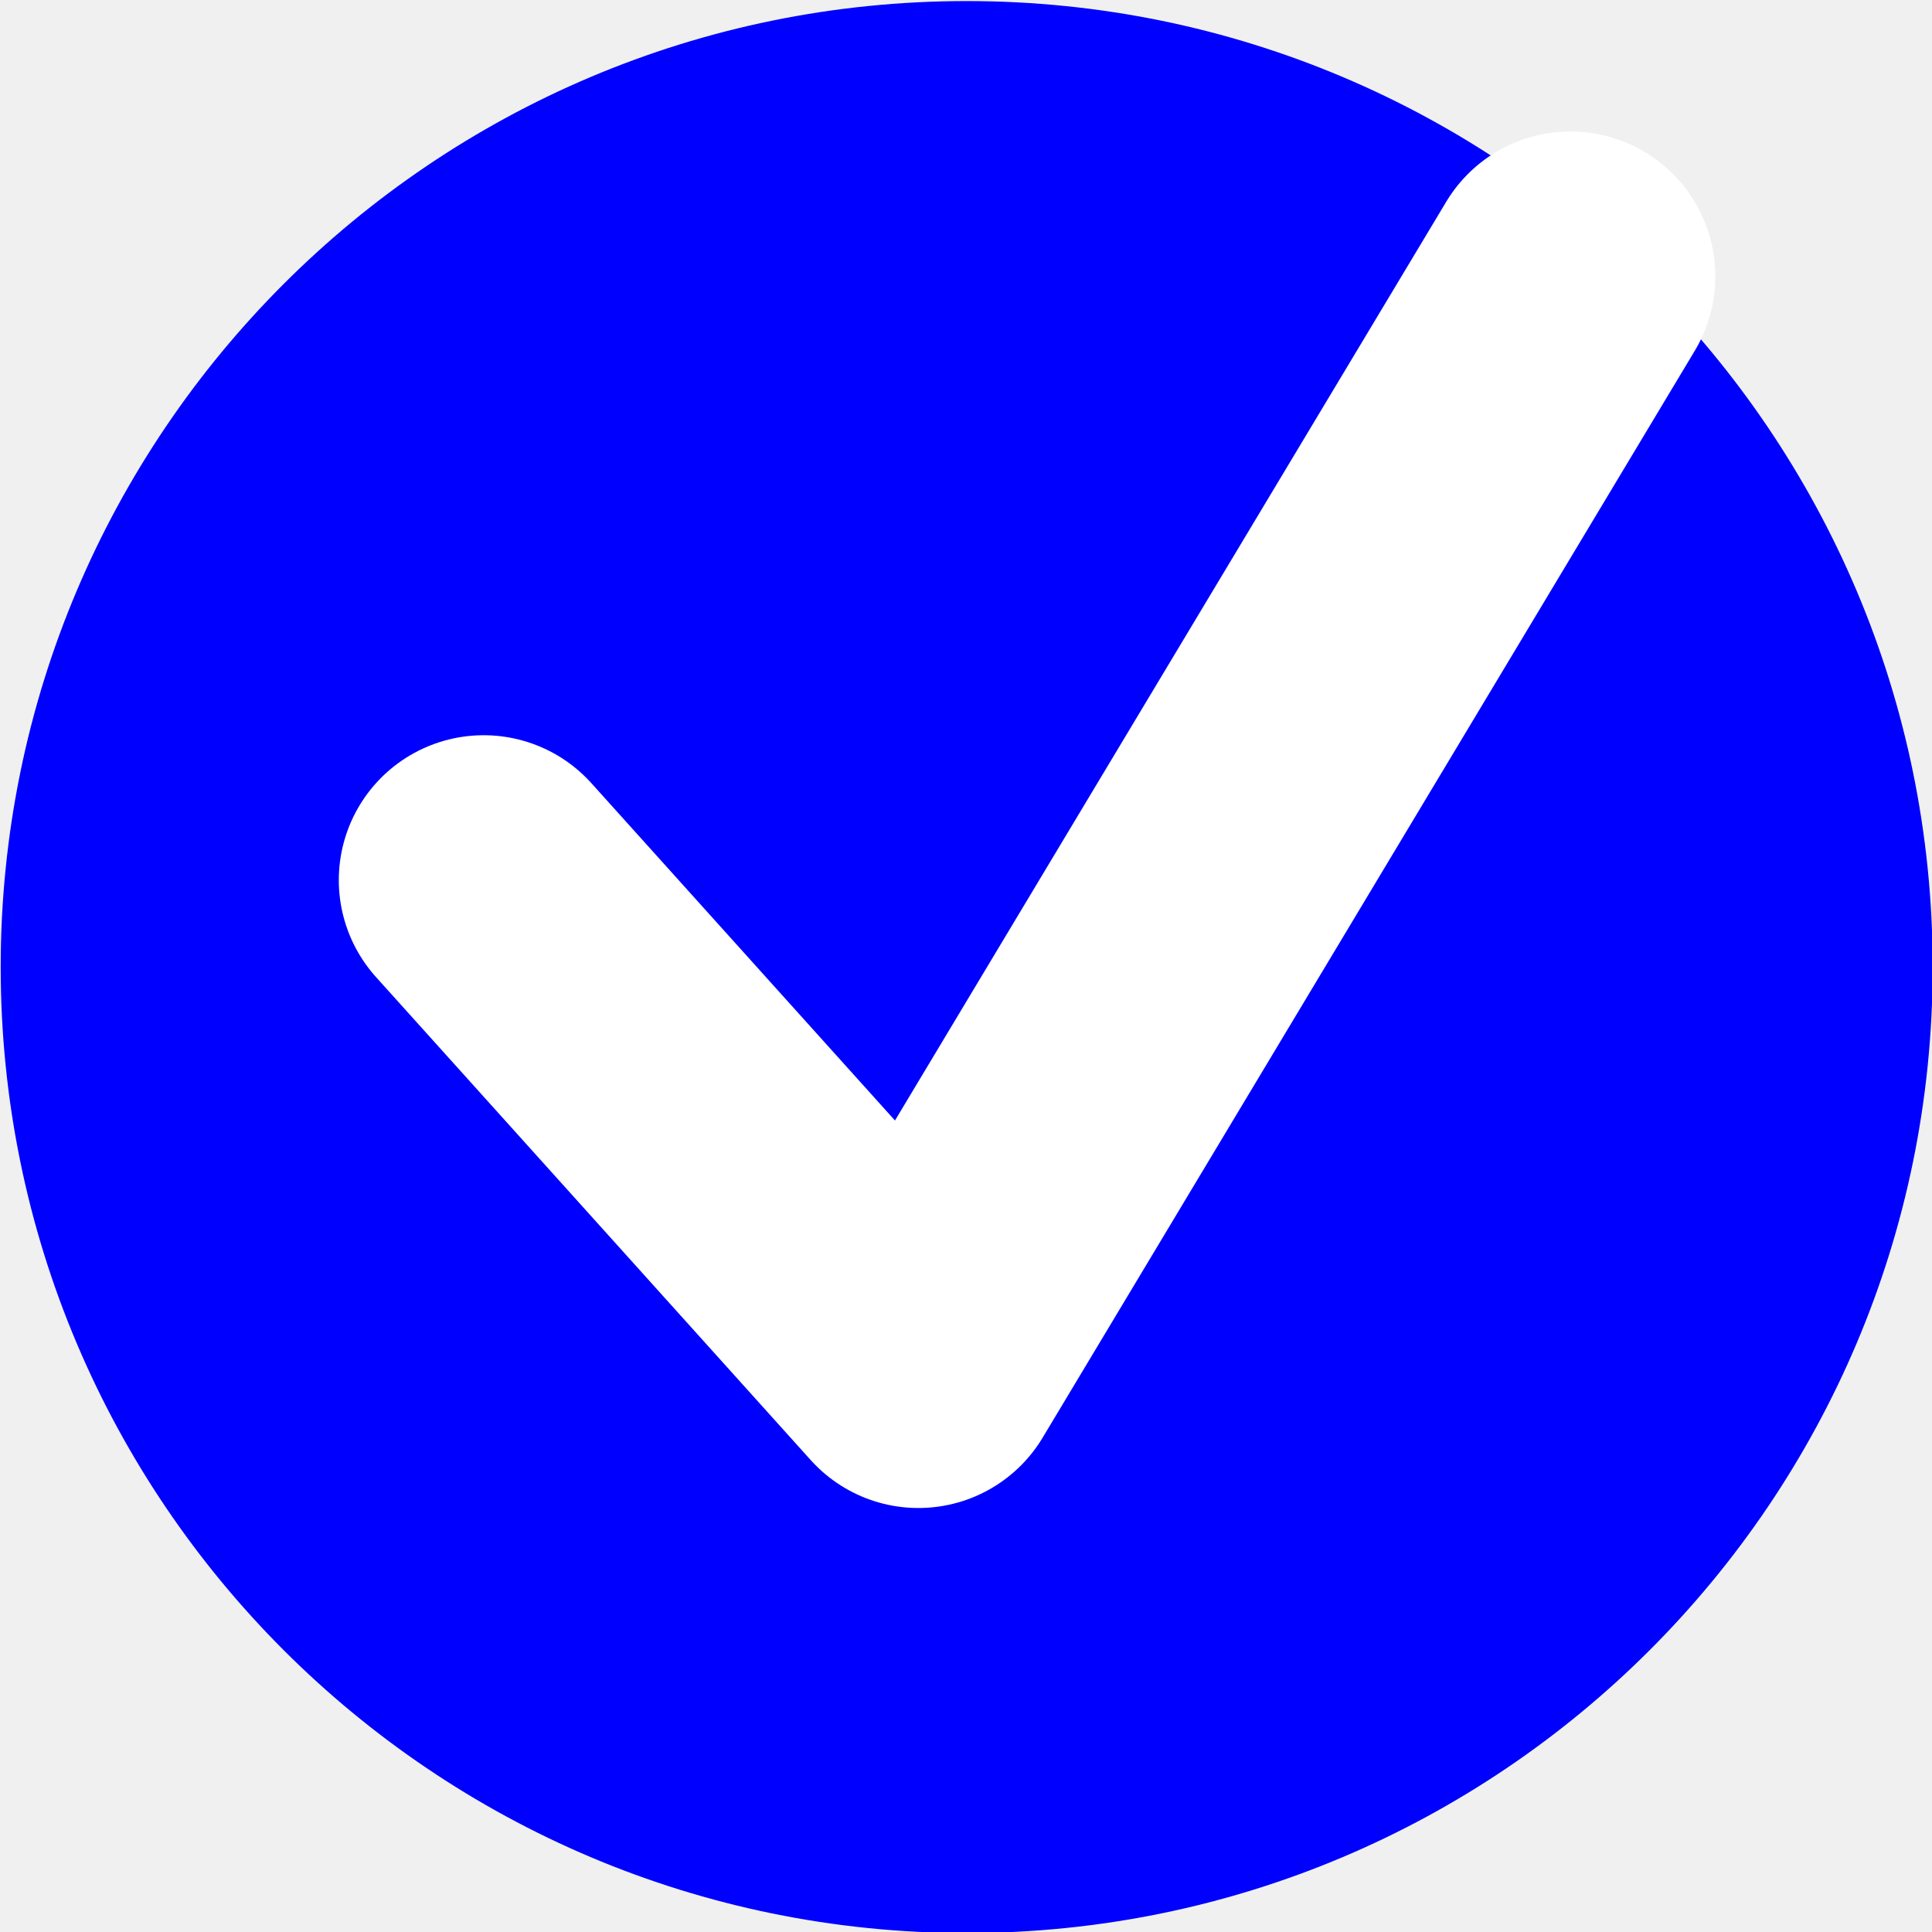
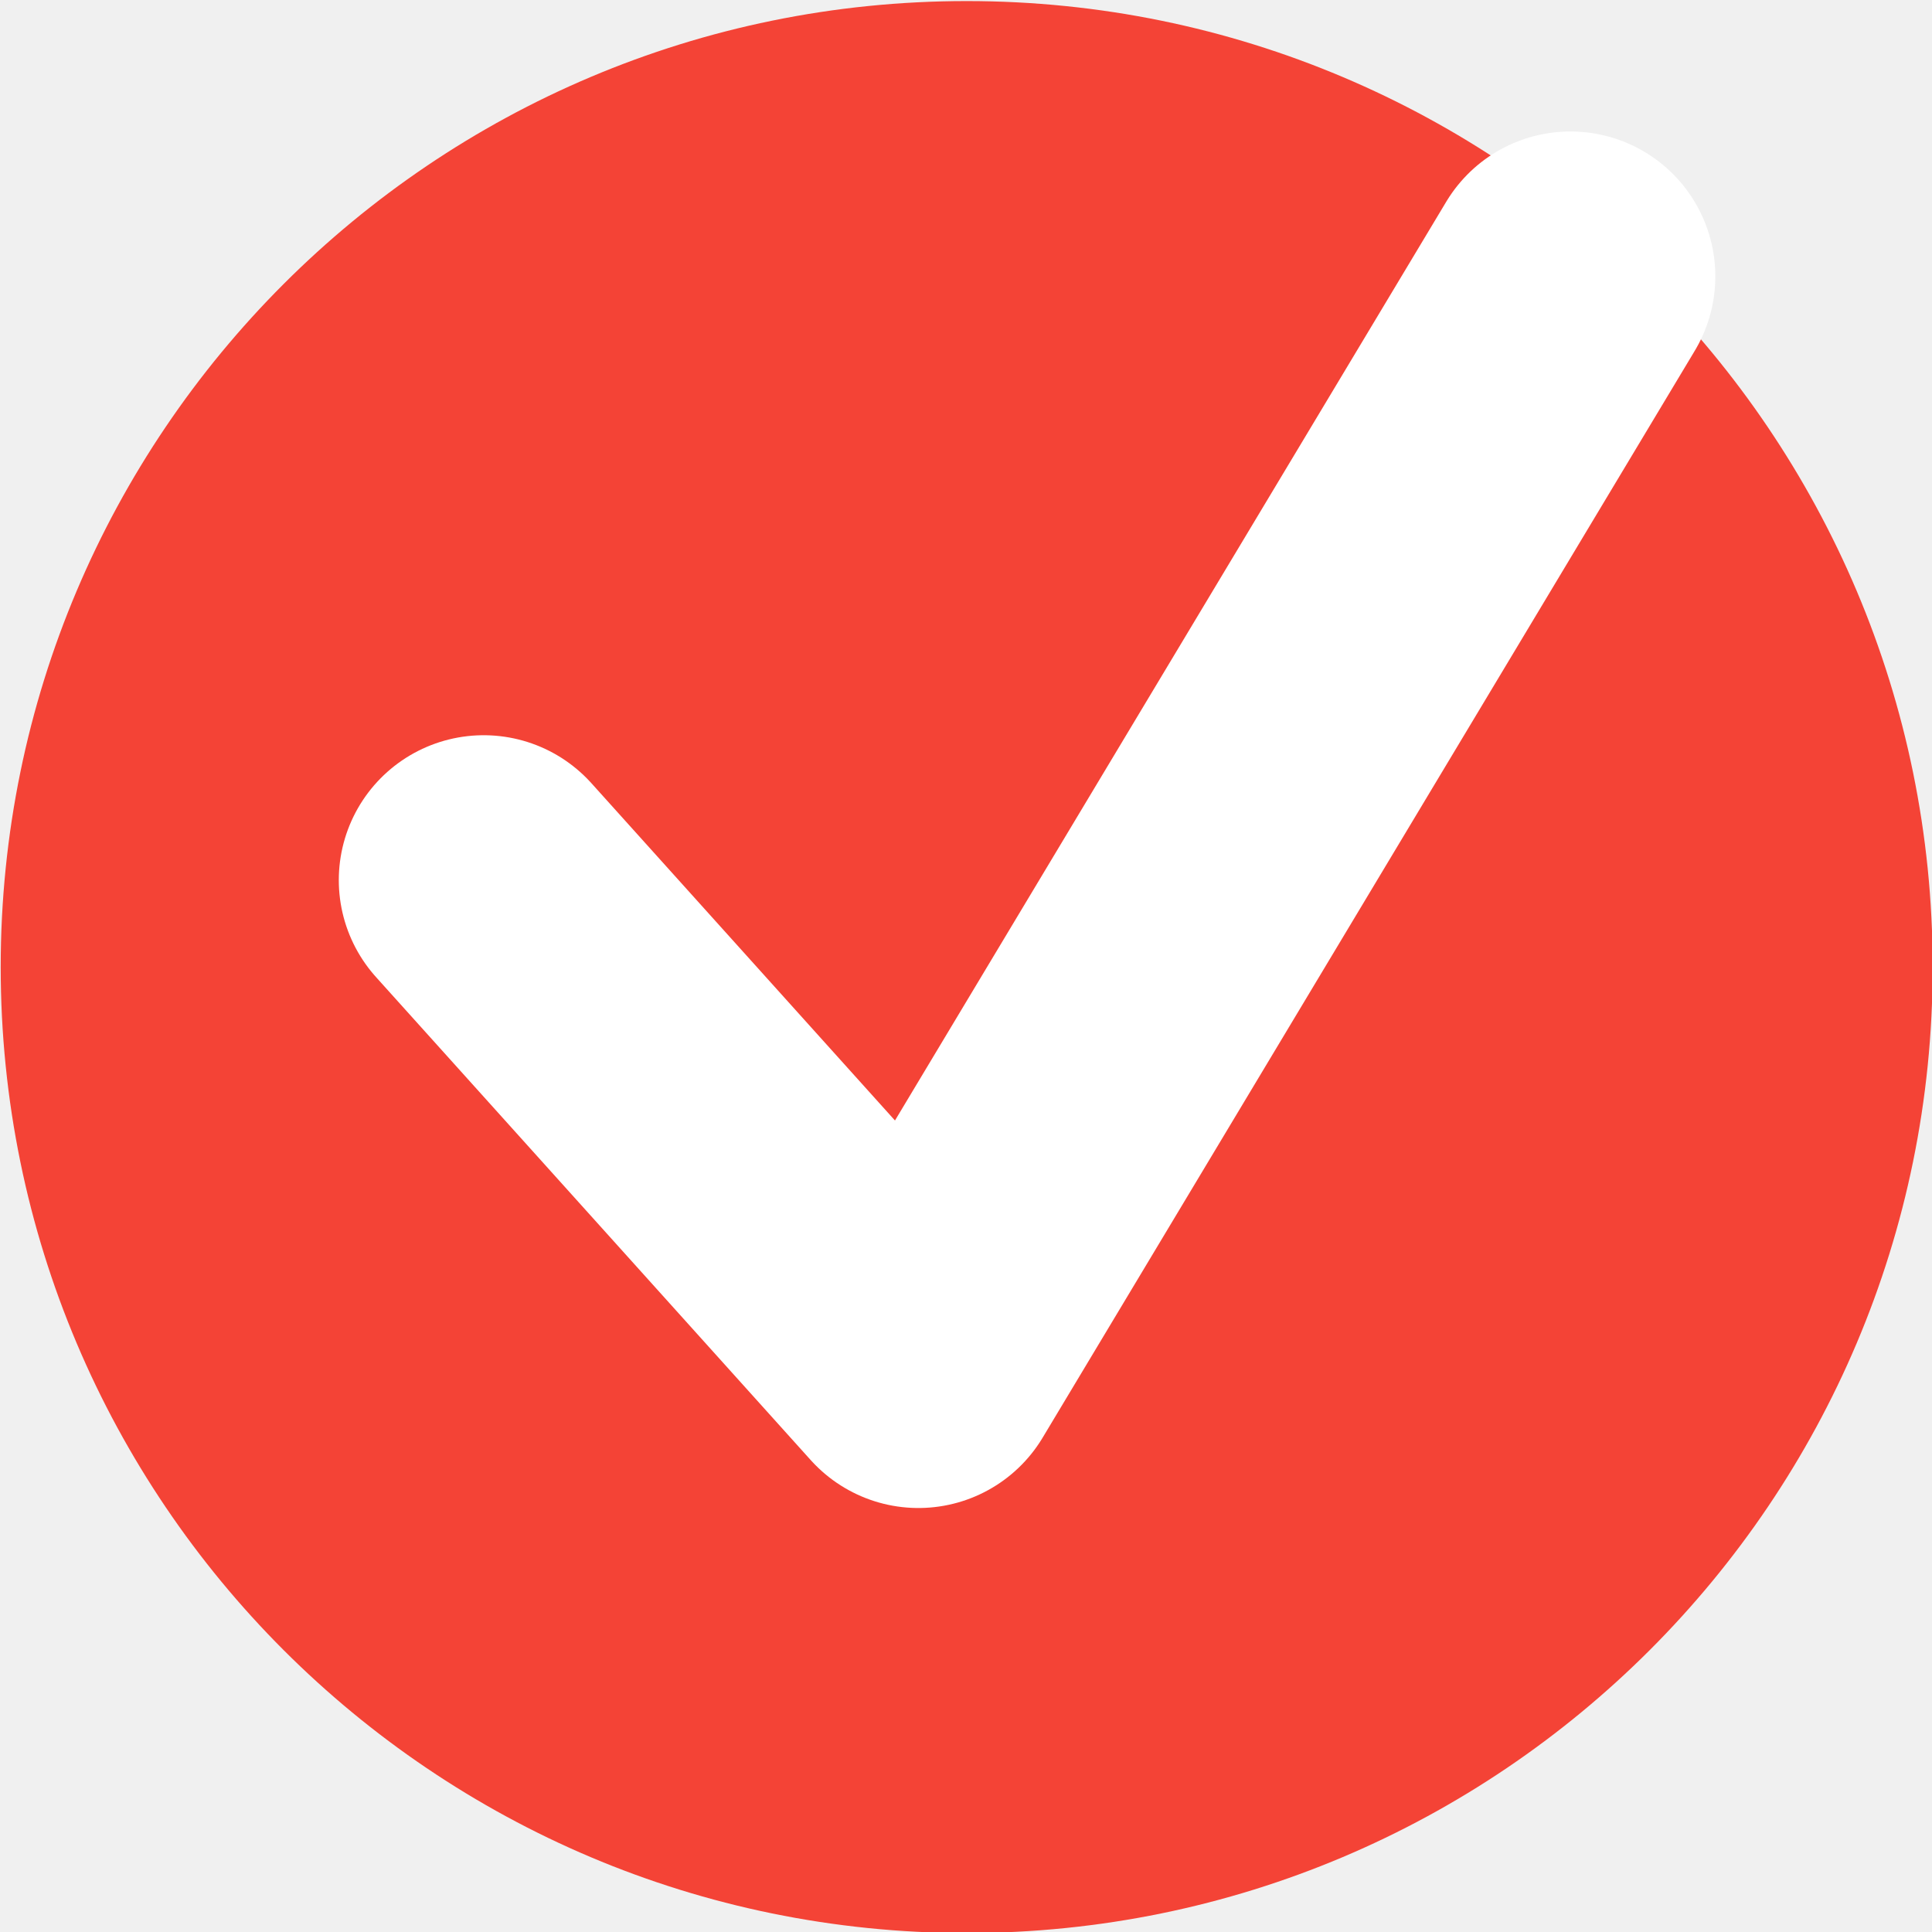
<svg xmlns="http://www.w3.org/2000/svg" viewBox="3 3 16 16">
-   <g transform="matrix(1.99997 0 0 1.99997-10.994-2071.68)" fill="#0000FF">
-     <rect y="1037.36" x="7" height="8" width="8" fill="#0000FF" rx="4" />
+   <g transform="matrix(1.99997 0 0 1.99997-10.994-2071.68)" fill="#f44336">
+     <rect y="1037.36" x="7" height="8" width="8" fill="#f44336" rx="4" />
    <path d="M9 1041 L10.8 1043 L13.5 1038.5" stroke="#FFFFFF" stroke-width="1.2" fill="none" stroke-linecap="round" stroke-linejoin="round" />
  </g>
</svg>
